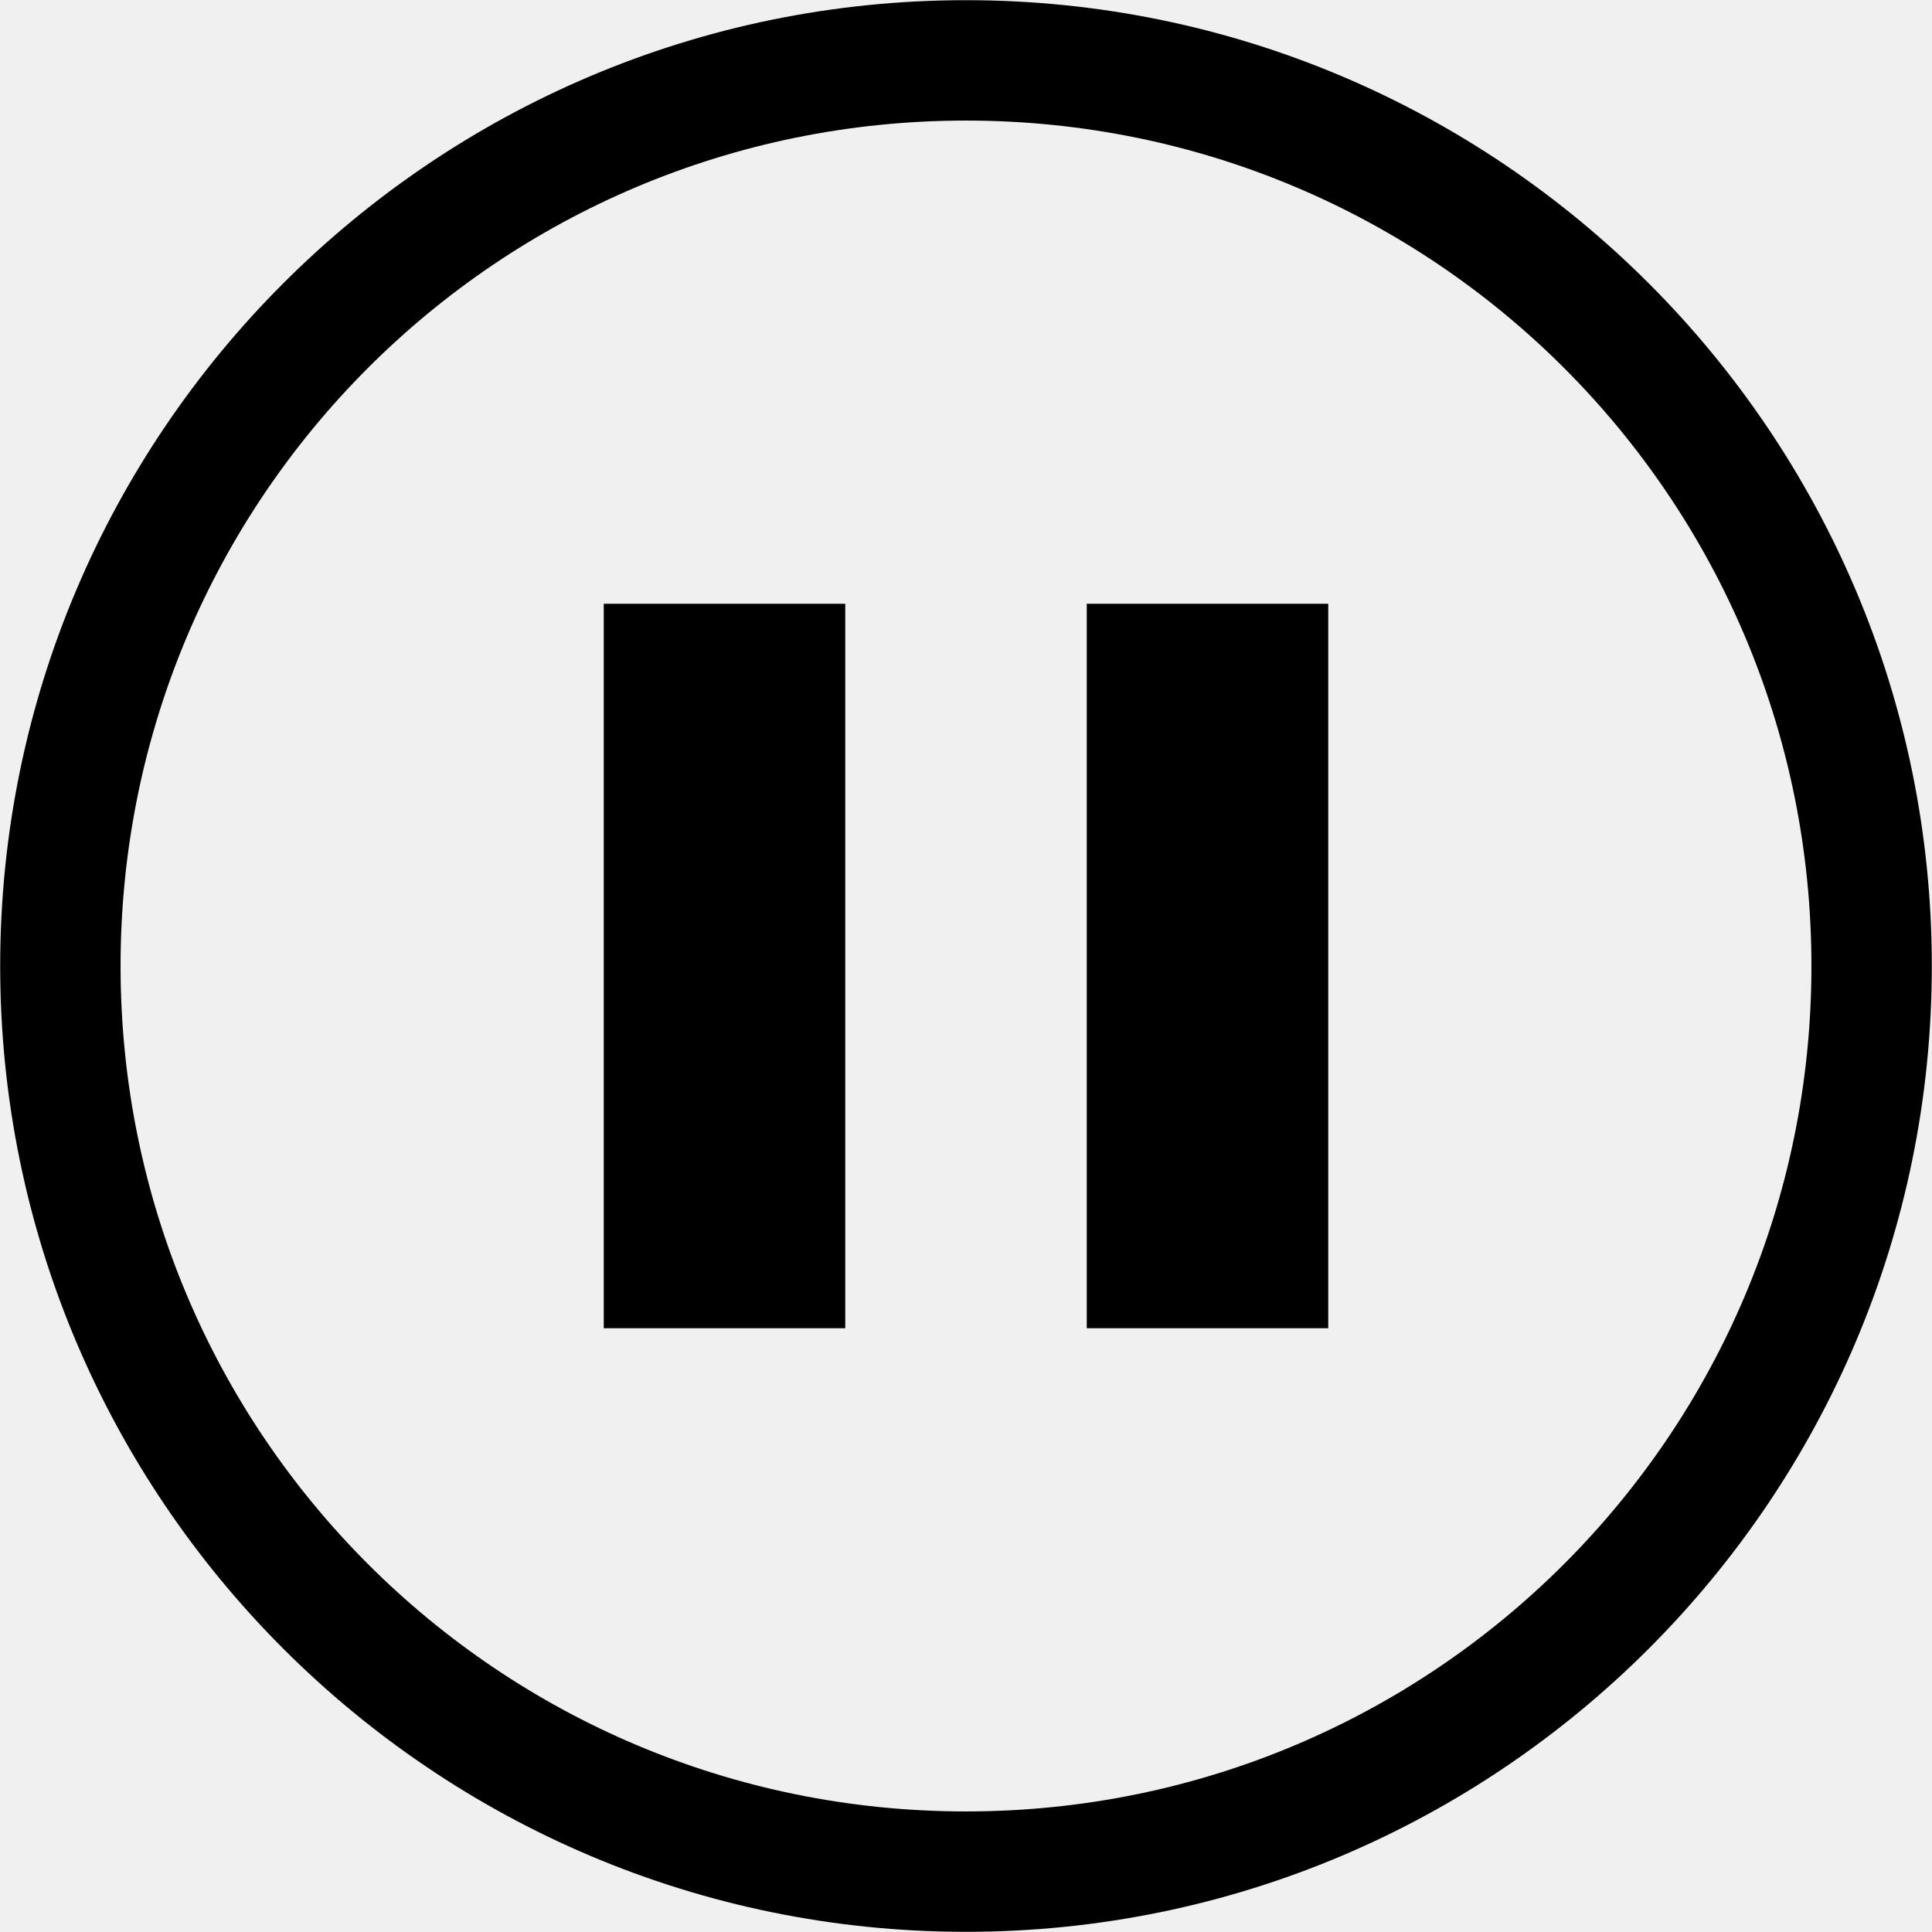
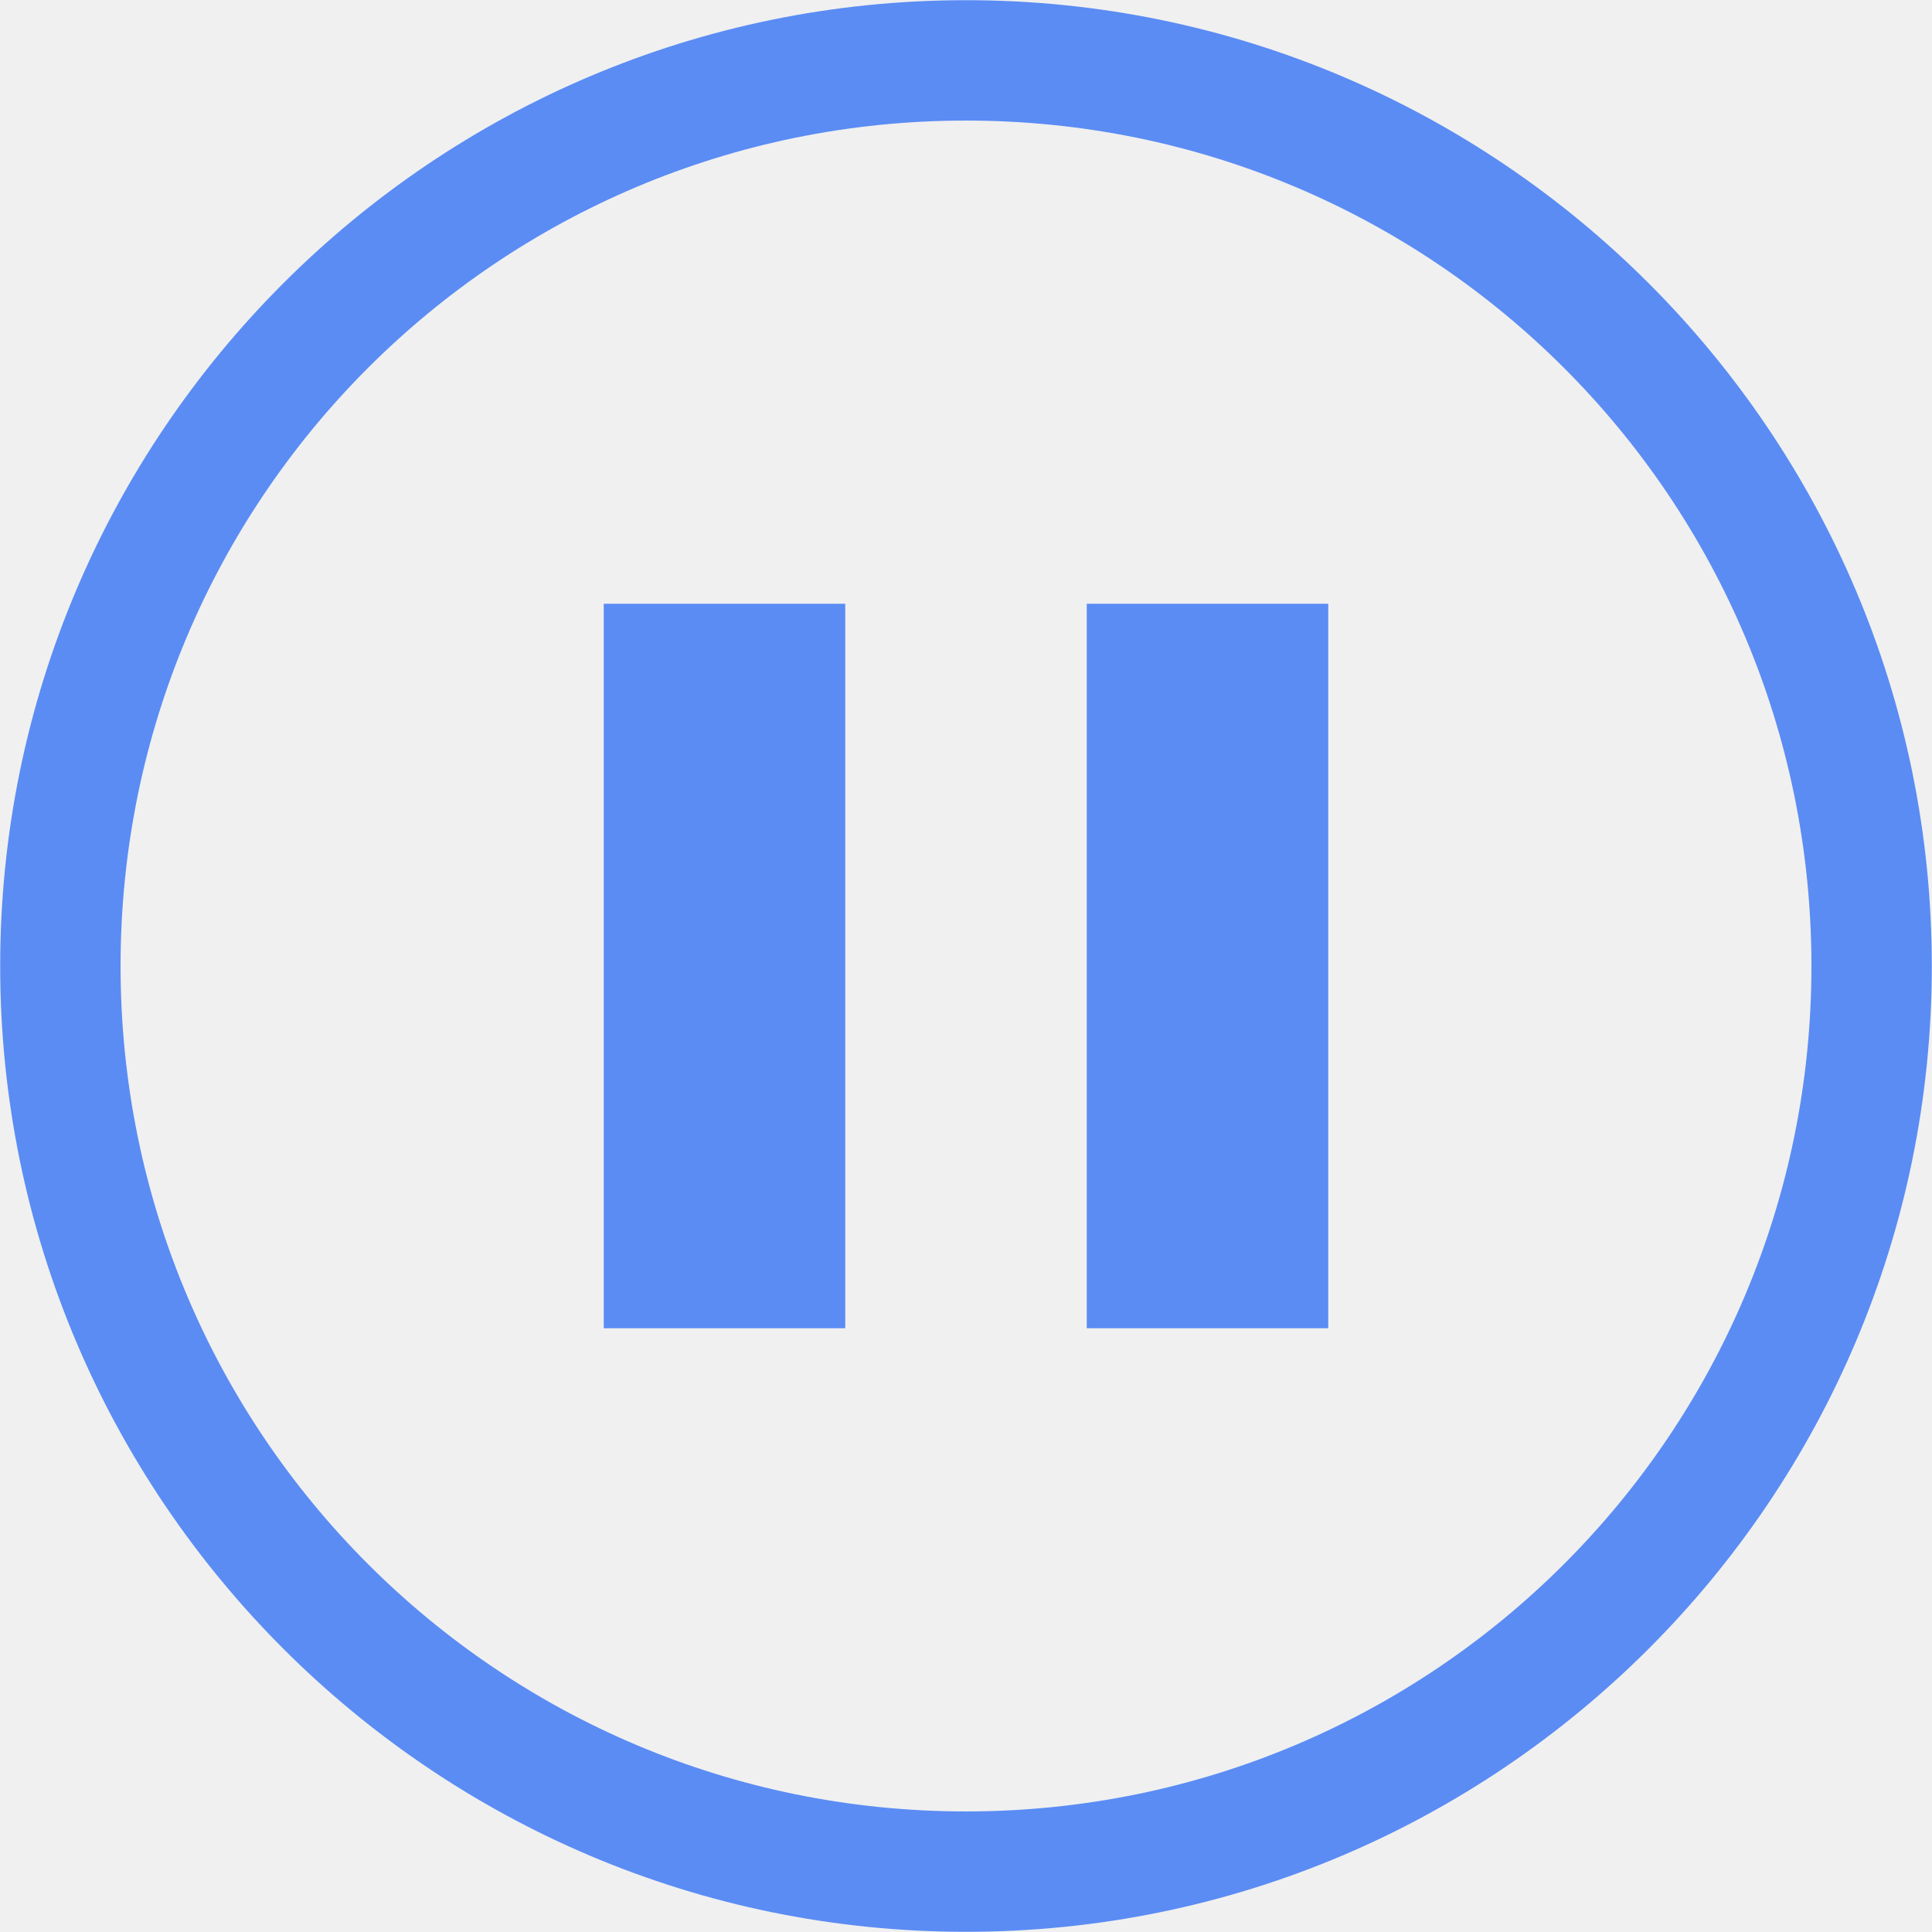
<svg xmlns="http://www.w3.org/2000/svg" width="32" height="32" viewBox="0 0 32 32" fill="none">
  <g clip-path="url(#clip0_2_88)">
-     <path d="M18 10H22V22H18V10ZM10 10H14V22H10V10ZM16 0.003C7.175 0.003 0.003 7.175 0.003 16C0.003 24.825 7.175 31.997 16 31.997C24.825 31.997 31.997 24.825 31.997 16C31.997 7.175 24.825 0.003 16 0.003ZM16 1.997C23.744 1.997 30.003 8.256 30.003 16C30.003 23.744 23.744 30.003 16 30.003C8.256 30.003 1.997 23.744 1.997 16C1.997 8.256 8.256 1.997 16 1.997Z" fill="black" />
+     <path d="M18 10H22V22H18V10ZM10 10H14V22H10V10ZM16 0.003C7.175 0.003 0.003 7.175 0.003 16C0.003 24.825 7.175 31.997 16 31.997C24.825 31.997 31.997 24.825 31.997 16C31.997 7.175 24.825 0.003 16 0.003ZM16 1.997C23.744 1.997 30.003 8.256 30.003 16C30.003 23.744 23.744 30.003 16 30.003C8.256 30.003 1.997 23.744 1.997 16C1.997 8.256 8.256 1.997 16 1.997Z" fill="#5B8CF4" />
  </g>
  <defs>
    <clipPath id="clip0_2_88">
-       <rect width="32" height="32" fill="white" />
+       <rect width="32" height="32" fill="#5B8CF4" />
    </clipPath>
  </defs>
</svg>
